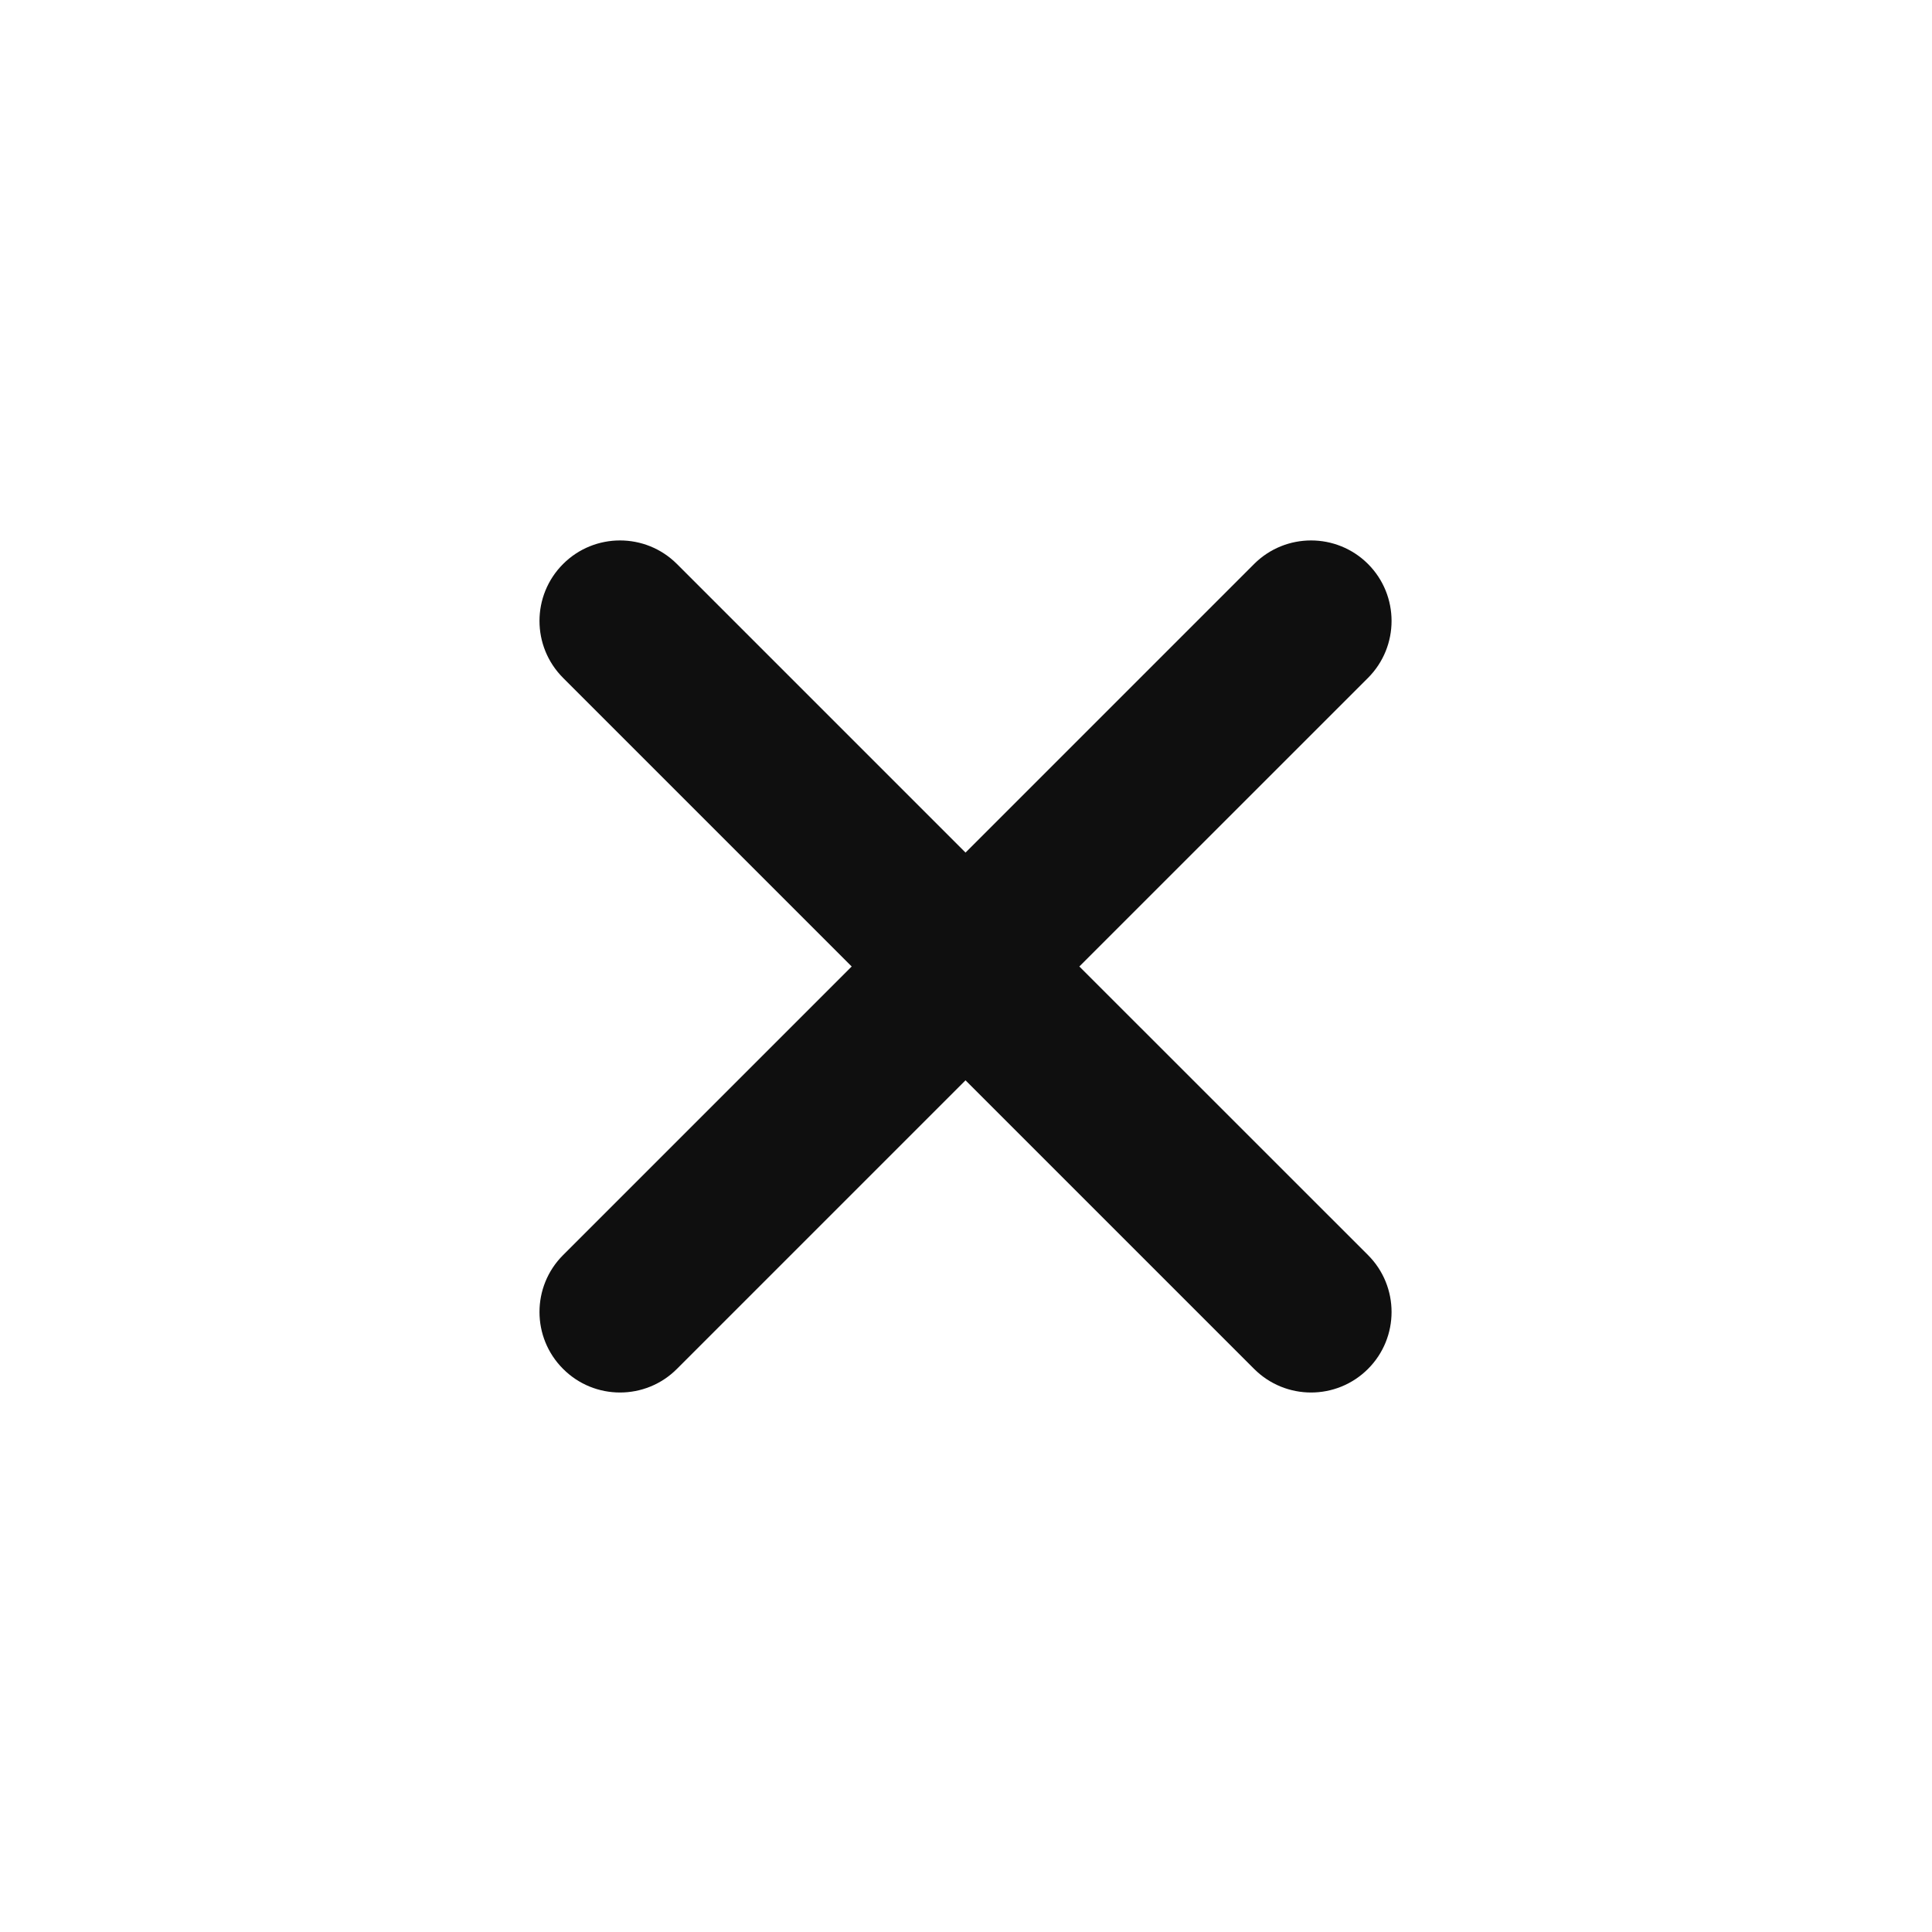
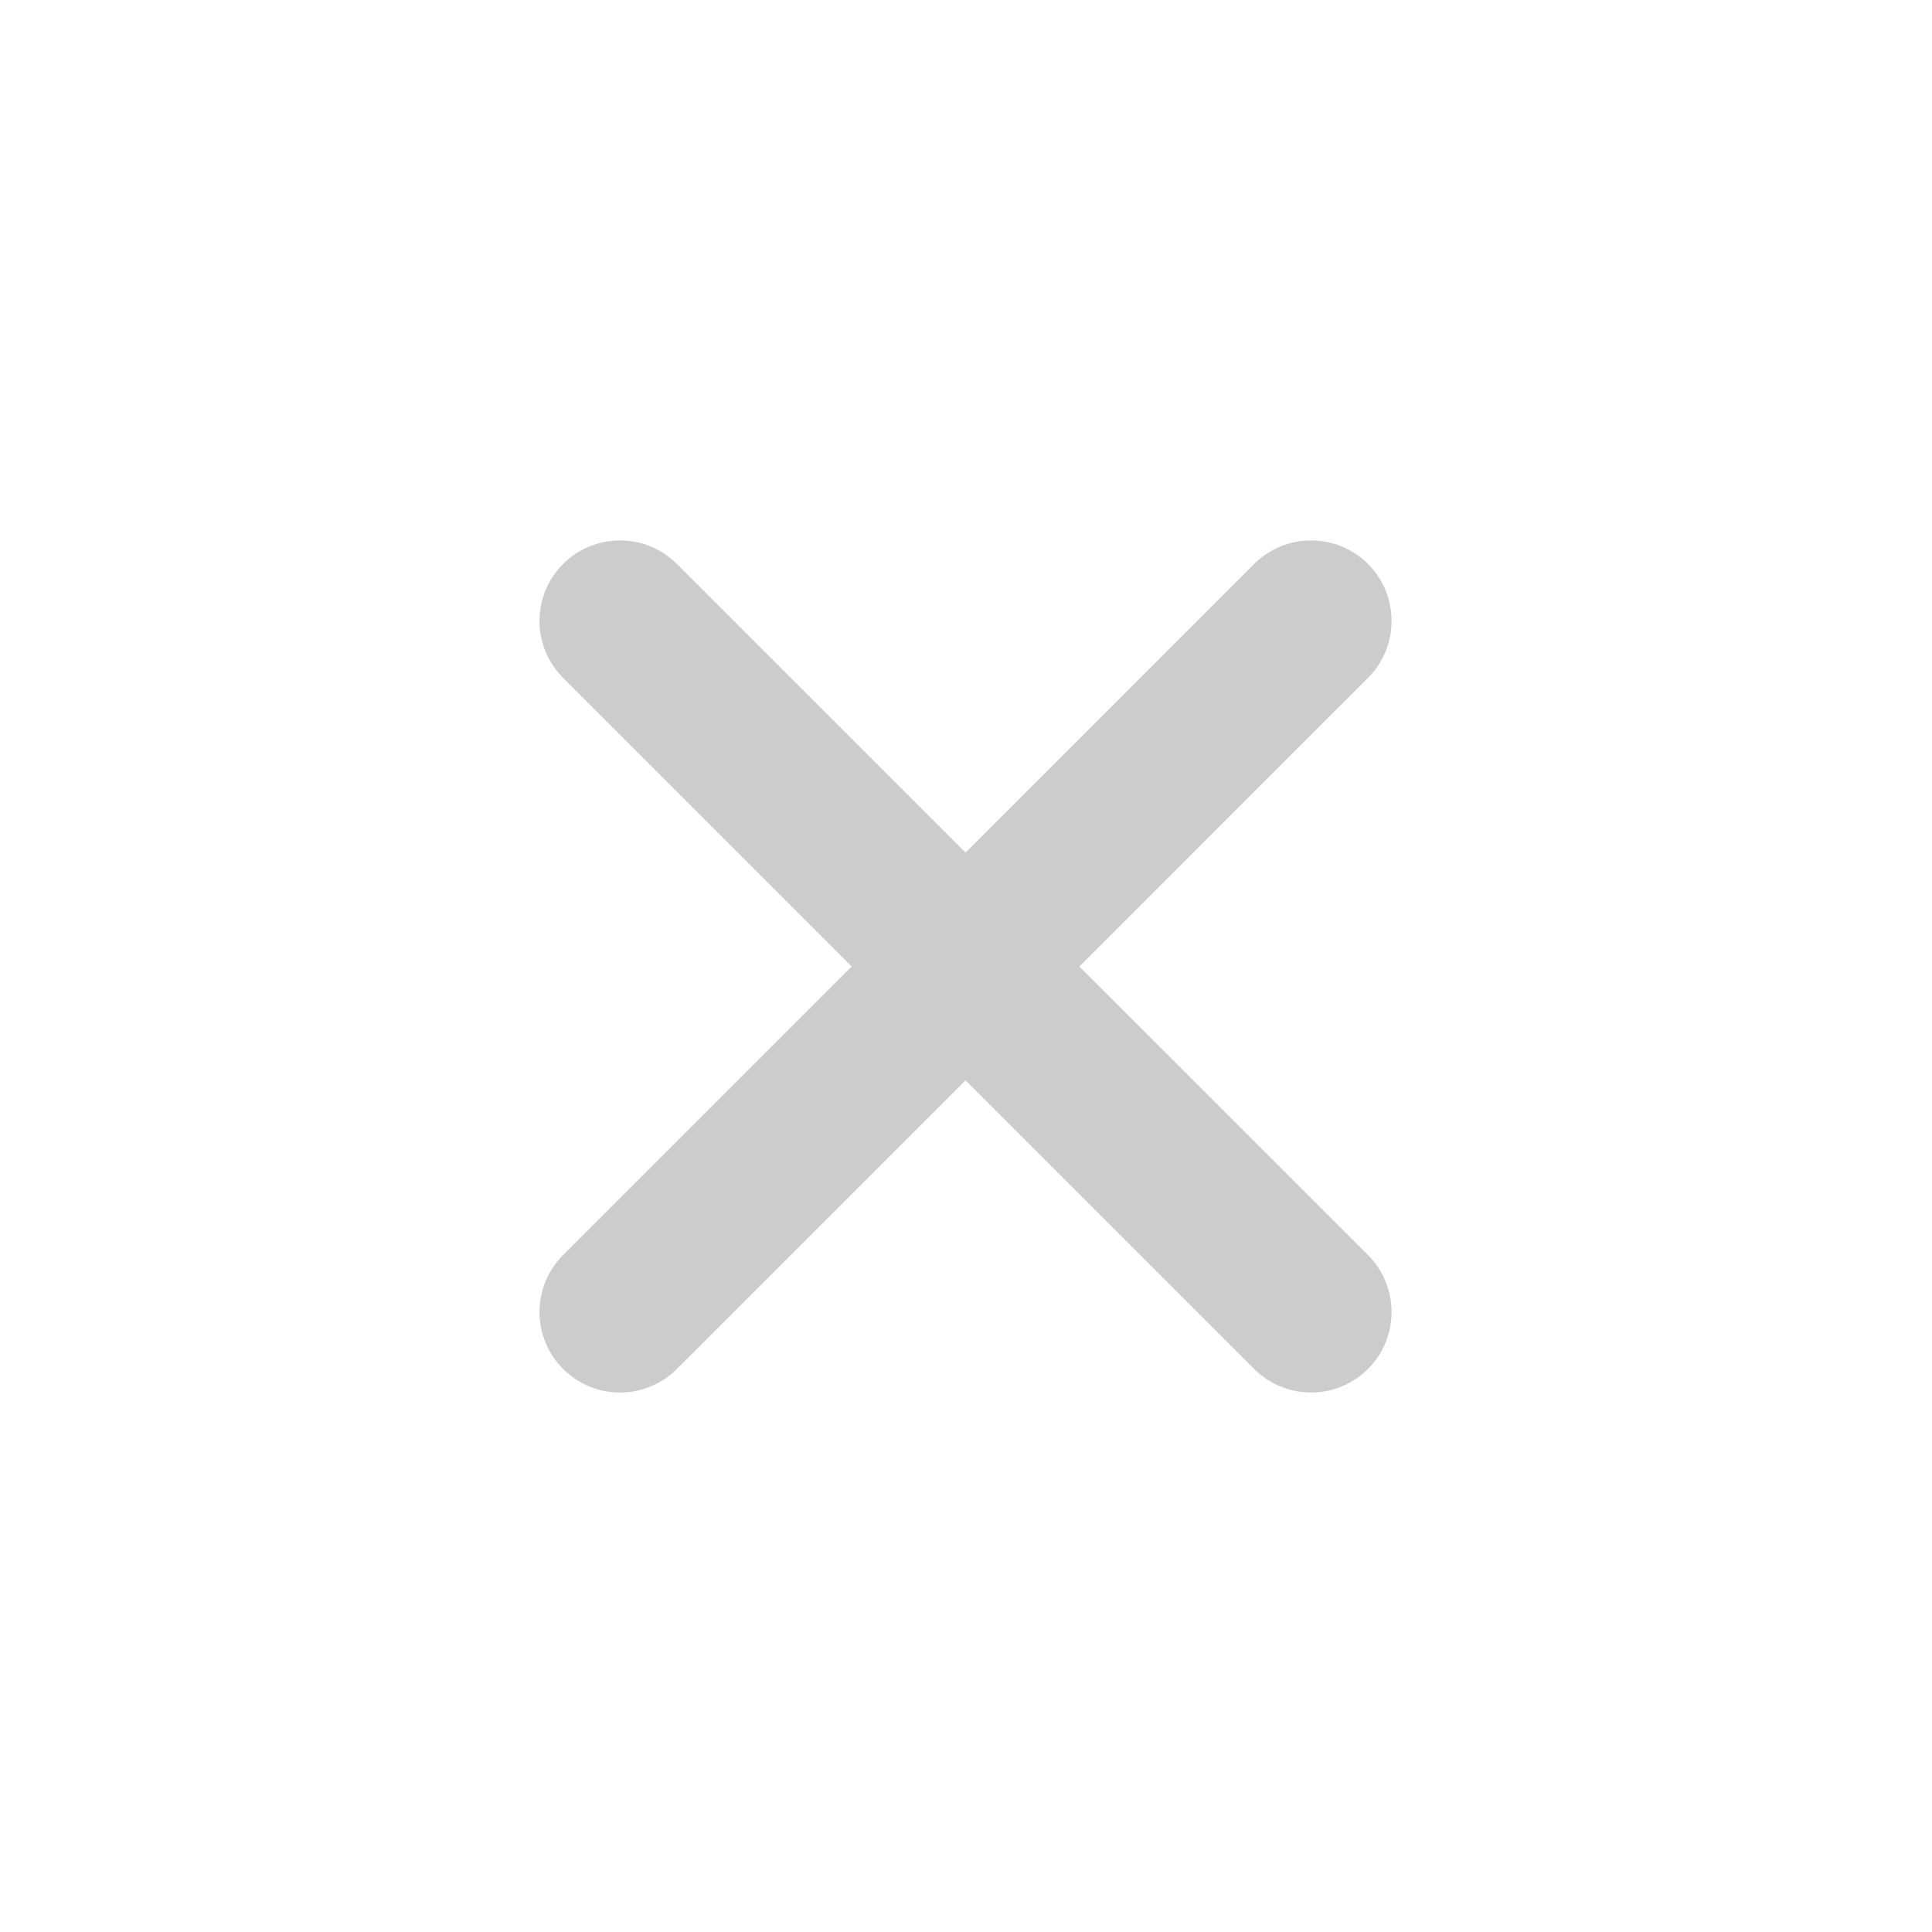
- <svg xmlns="http://www.w3.org/2000/svg" width="800px" height="800px" viewBox="0 0 24 24" fill="none">
-   <path d="M6.995 7.006C6.604 7.397 6.604 8.03 6.995 8.421L10.58 12.006L6.995 15.591C6.604 15.981 6.604 16.615 6.995 17.005C7.385 17.396 8.019 17.396 8.409 17.005L11.994 13.42L15.579 17.005C15.97 17.396 16.603 17.396 16.994 17.005C17.384 16.615 17.384 15.981 16.994 15.591L13.408 12.006L16.994 8.421C17.384 8.03 17.384 7.397 16.994 7.006C16.603 6.616 15.97 6.616 15.579 7.006L11.994 10.591L8.409 7.006C8.019 6.616 7.385 6.616 6.995 7.006Z" fill="#0F0F0F" />
+ <svg xmlns="http://www.w3.org/2000/svg" width="25px" height="25px" viewBox="0 0 24 24" fill="#ccc">
+   <path d="M6.995 7.006C6.604 7.397 6.604 8.03 6.995 8.421L10.58 12.006L6.995 15.591C6.604 15.981 6.604 16.615 6.995 17.005C7.385 17.396 8.019 17.396 8.409 17.005L11.994 13.42L15.579 17.005C15.97 17.396 16.603 17.396 16.994 17.005C17.384 16.615 17.384 15.981 16.994 15.591L13.408 12.006L16.994 8.421C17.384 8.03 17.384 7.397 16.994 7.006C16.603 6.616 15.97 6.616 15.579 7.006L11.994 10.591L8.409 7.006C8.019 6.616 7.385 6.616 6.995 7.006Z" fill="##ccc" />
</svg>
